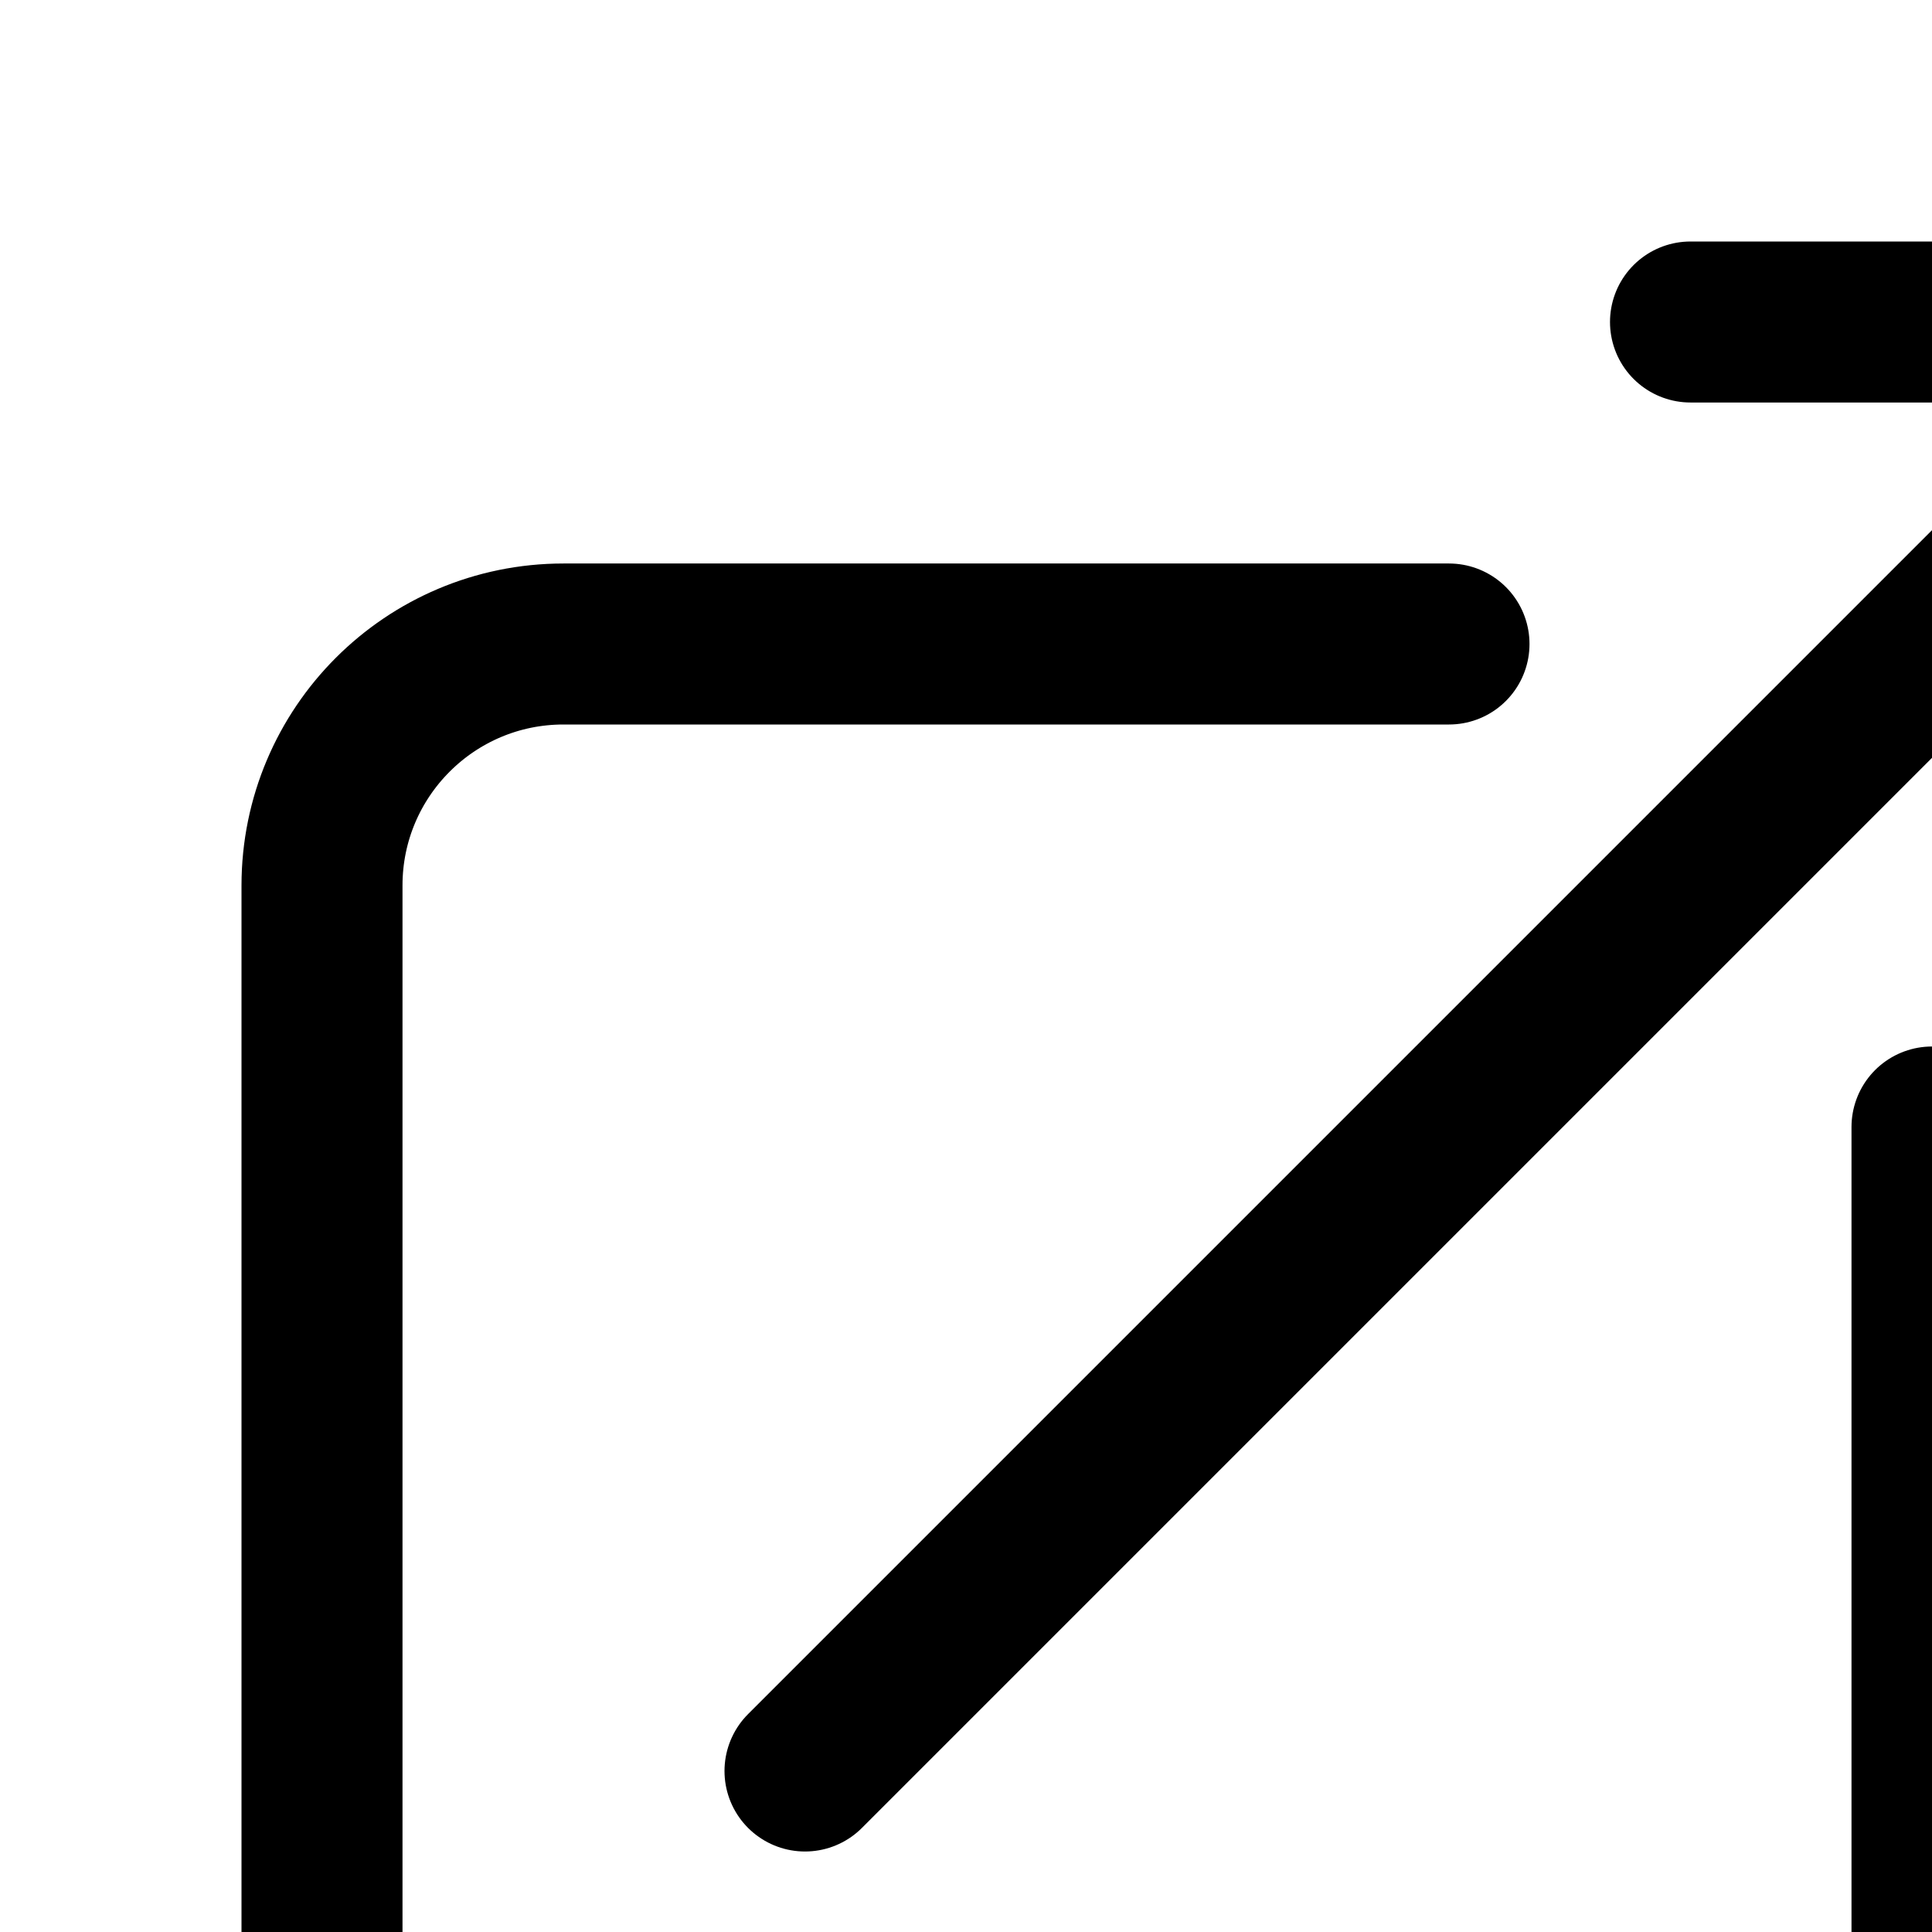
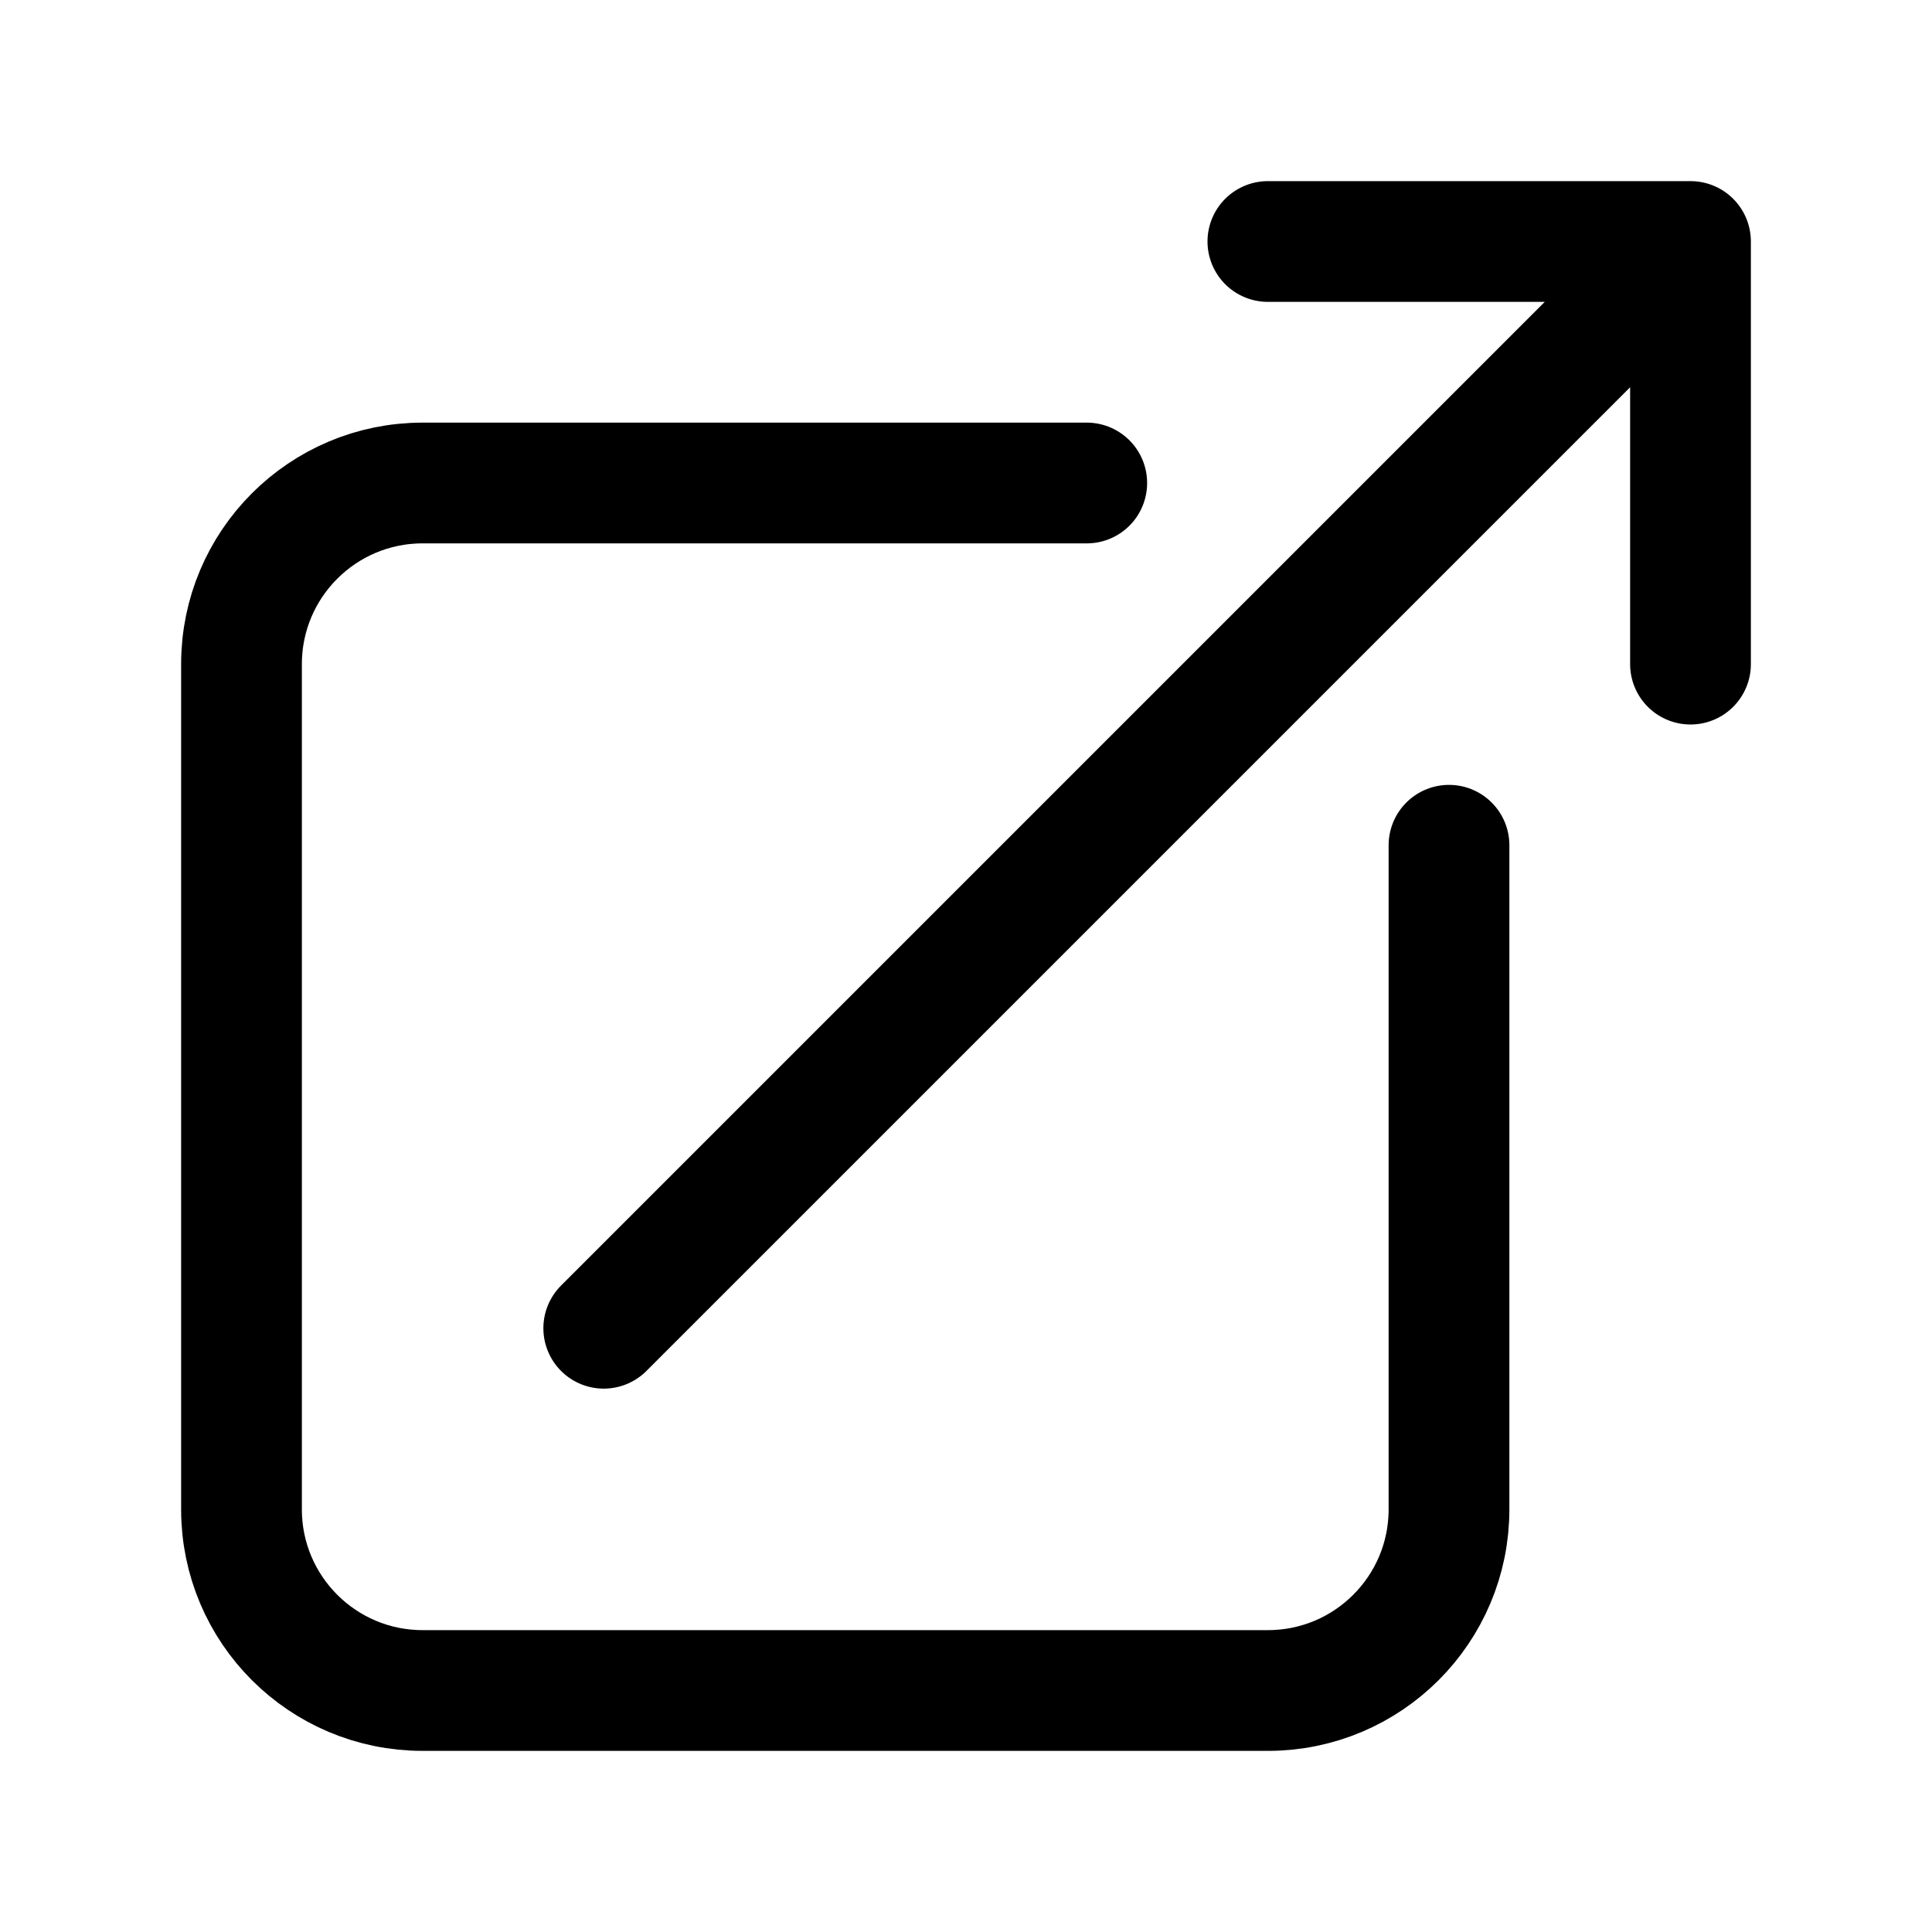
- <svg xmlns="http://www.w3.org/2000/svg" fill="none" viewBox="0 0 18 18" stroke-width="1.5" stroke="currentColor" class="w-6 h-6">
+ <svg xmlns="http://www.w3.org/2000/svg" fill="none" viewBox="0 0 24 24" stroke-width="1.5" stroke="currentColor" class="w-6 h-6">
  <path stroke-linecap="round" stroke-linejoin="round" d="M13.5 6H5.25A2.25 2.25 0 0 0 3 8.25v10.5A2.25 2.25 0 0 0 5.25 21h10.5A2.25 2.25 0 0 0 18 18.75V10.5m-10.5 6L21 3m0 0h-5.25M21 3v5.25" />
</svg>
